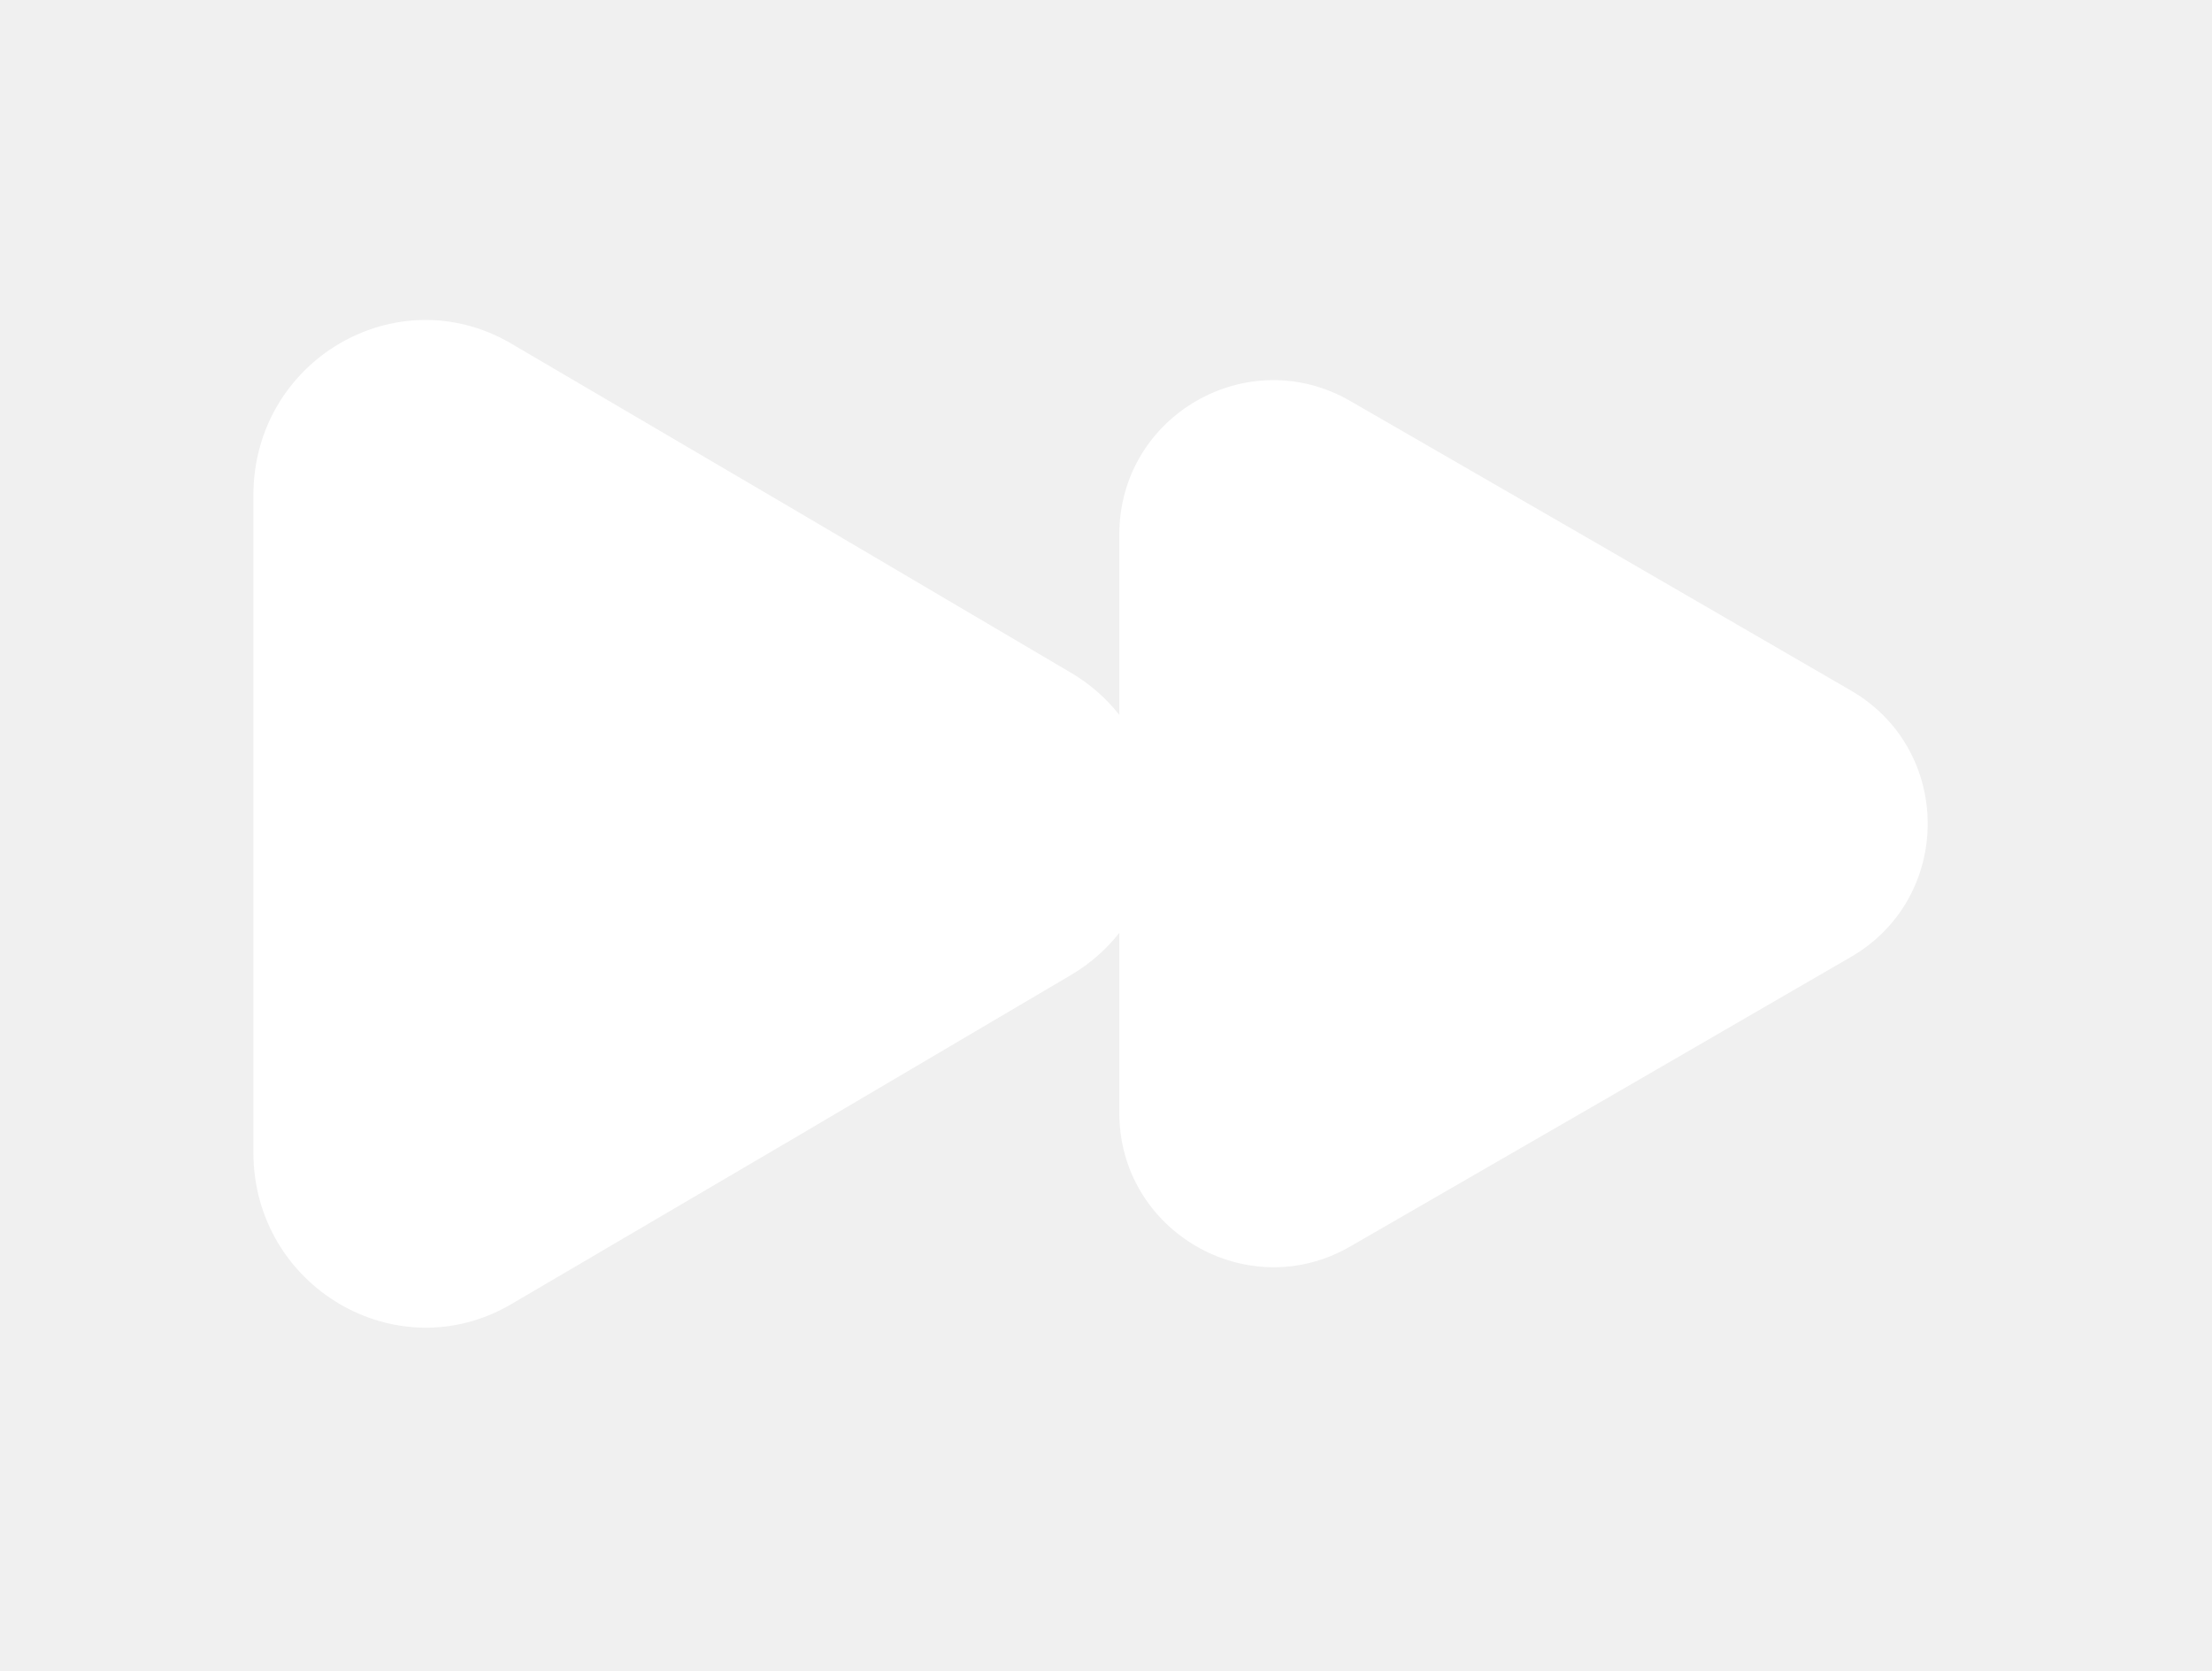
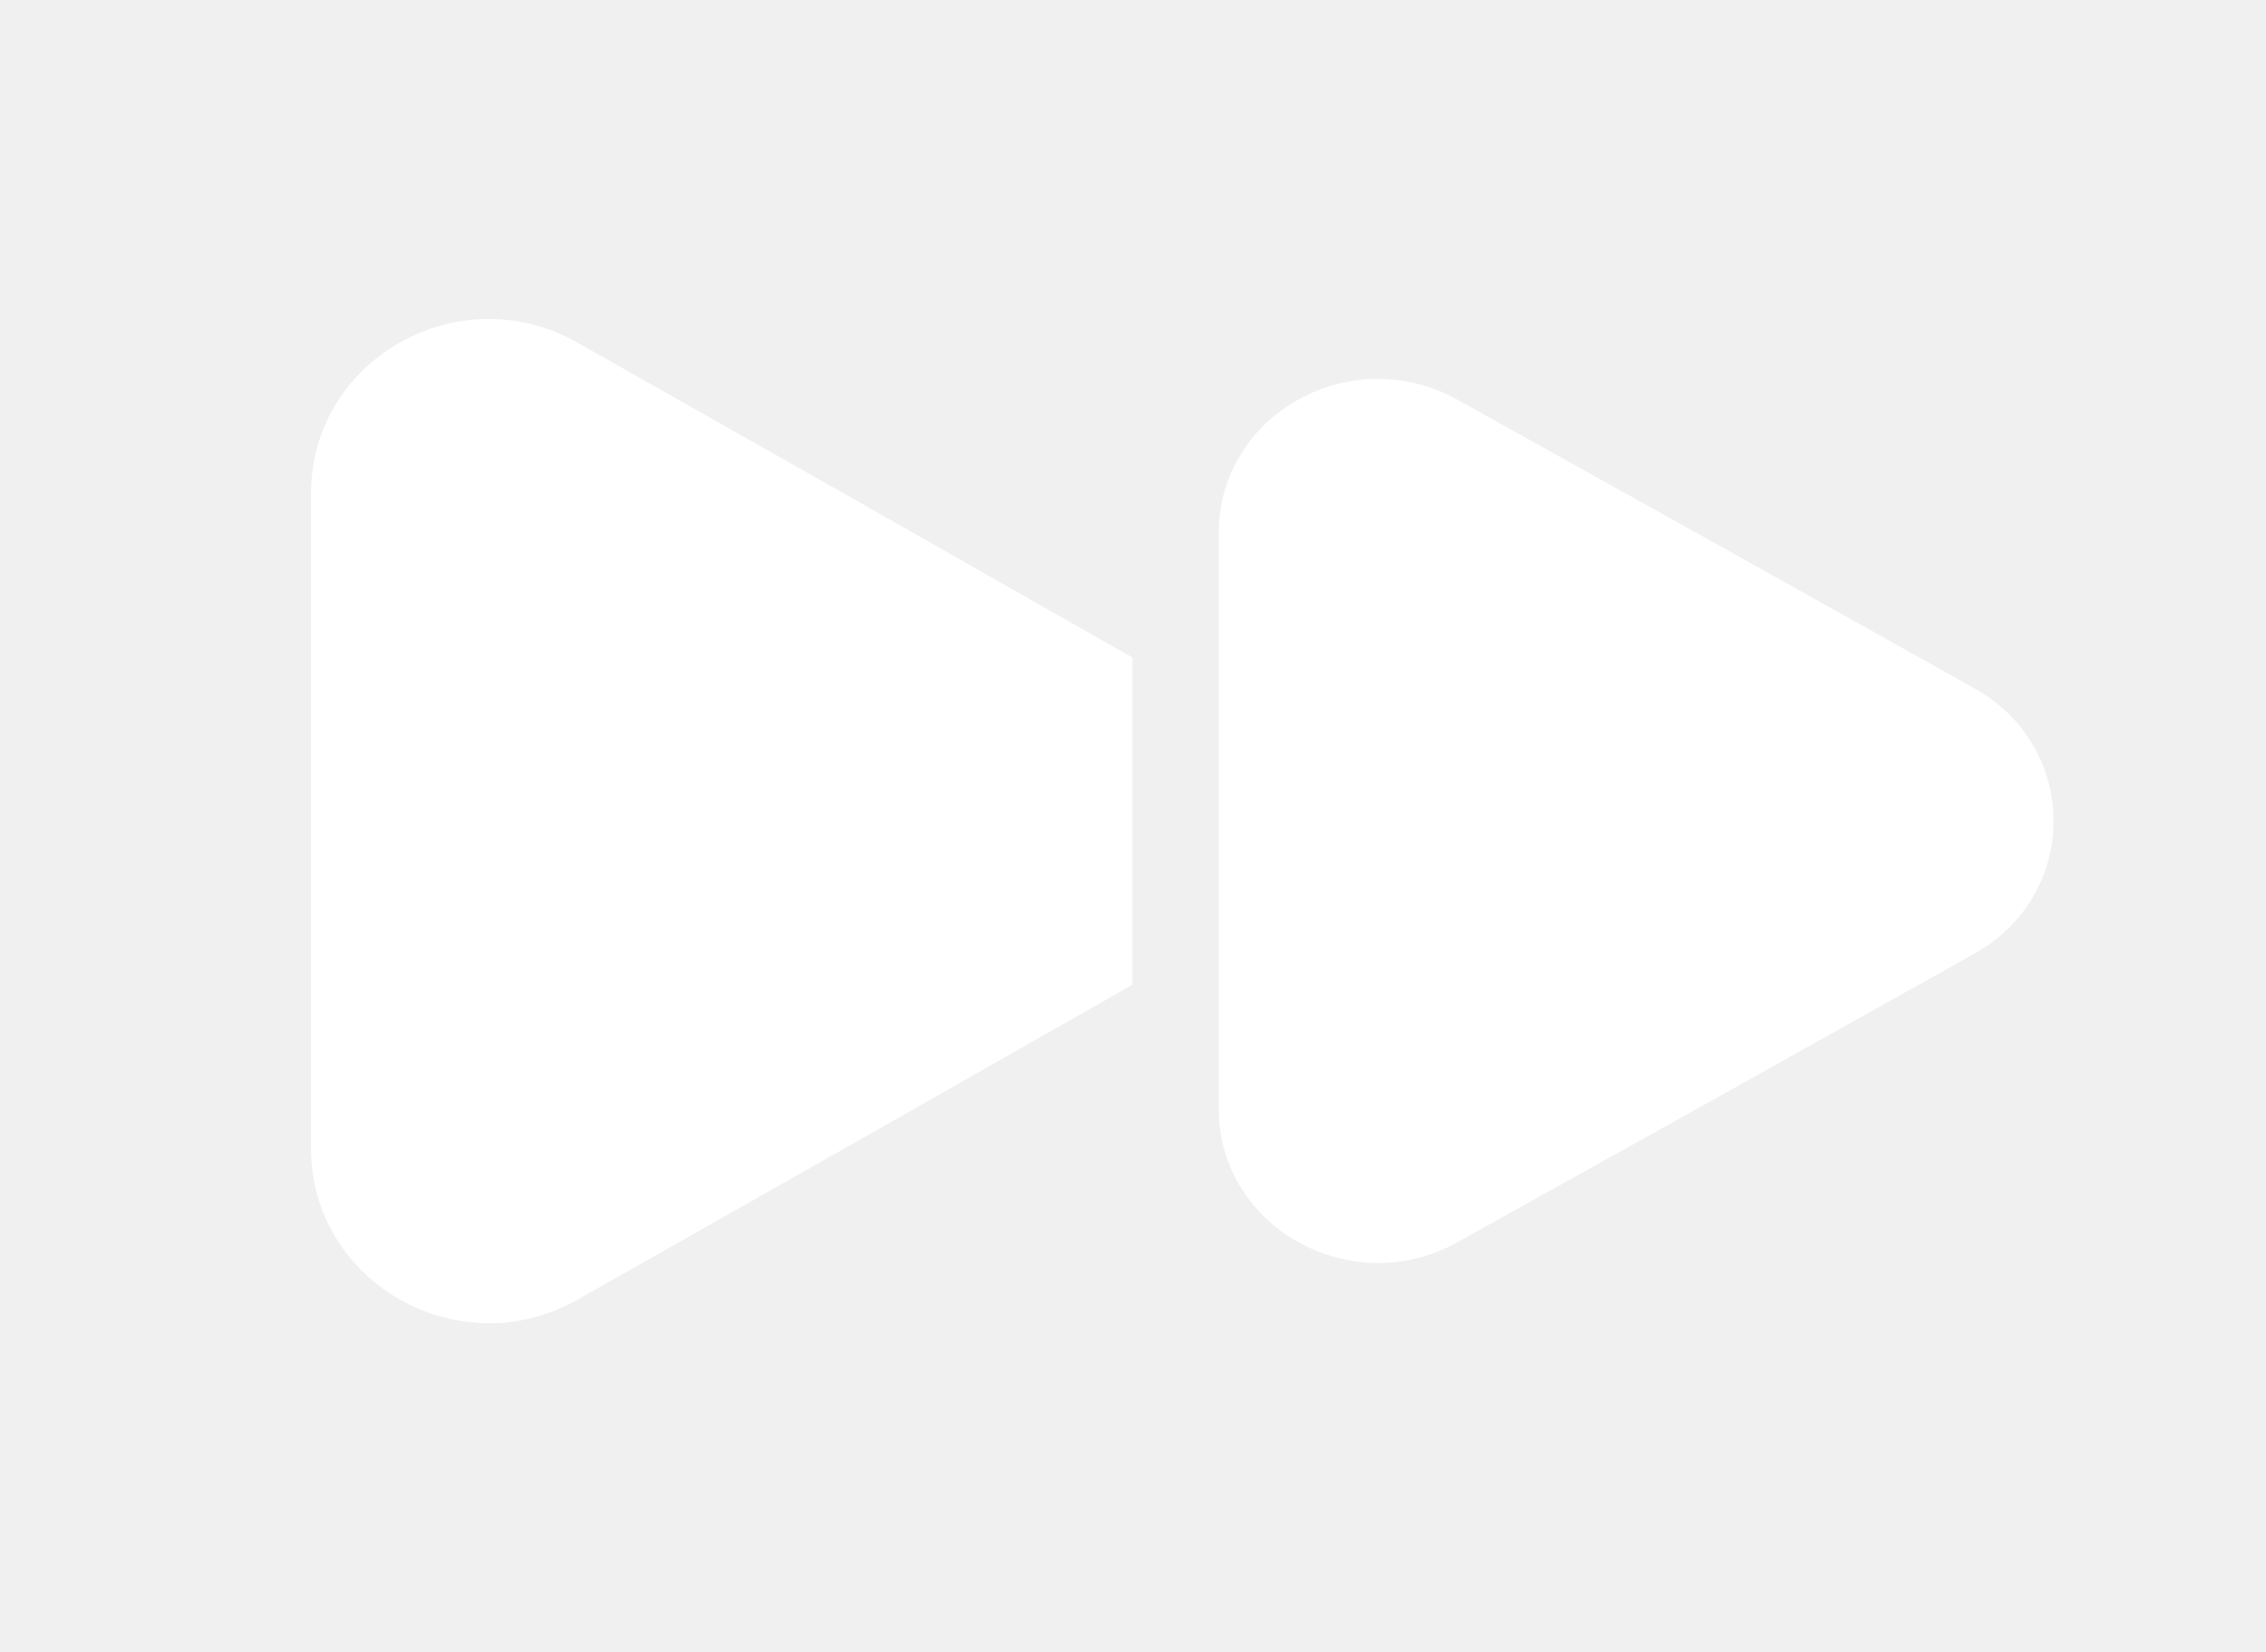
- <svg xmlns="http://www.w3.org/2000/svg" width="49" height="37" viewBox="0 0 49 37" fill="none">
-   <path d="M5.613 10.971V25.519C5.613 28.499 8.792 30.369 11.329 28.879L17.522 25.246L23.715 21.597C26.252 20.107 26.252 16.383 23.715 14.893L17.522 11.245L11.329 7.611C8.792 6.121 5.613 7.976 5.613 10.971Z" fill="white" />
-   <path d="M24.795 11.838V24.645C24.795 27.268 27.64 28.915 29.911 27.603L35.455 24.404L40.999 21.193C43.27 19.881 43.27 16.602 40.999 15.291L35.455 12.079L29.911 8.88C27.64 7.569 24.795 9.202 24.795 11.838Z" fill="white" />
+ <svg xmlns="http://www.w3.org/2000/svg" width="48" height="35" viewBox="0 0 48 35" fill="none">
+   <path d="M25.817 11.288V23.501C25.817 26.002 28.627 27.571 30.869 26.321L36.344 23.271L41.818 20.208C44.06 18.958 44.06 15.831 41.818 14.581L36.344 11.518L30.869 8.468C28.627 7.218 25.817 8.774 25.817 11.288Z" fill="white" />
+   <path d="M6.588 10.462C6.588 7.606 9.727 5.838 12.231 7.259L18.347 10.723L23.986 13.931V20.865L18.347 24.073L12.231 27.538C9.726 28.958 6.588 27.175 6.588 24.334V10.462Z" fill="white" />
</svg>
